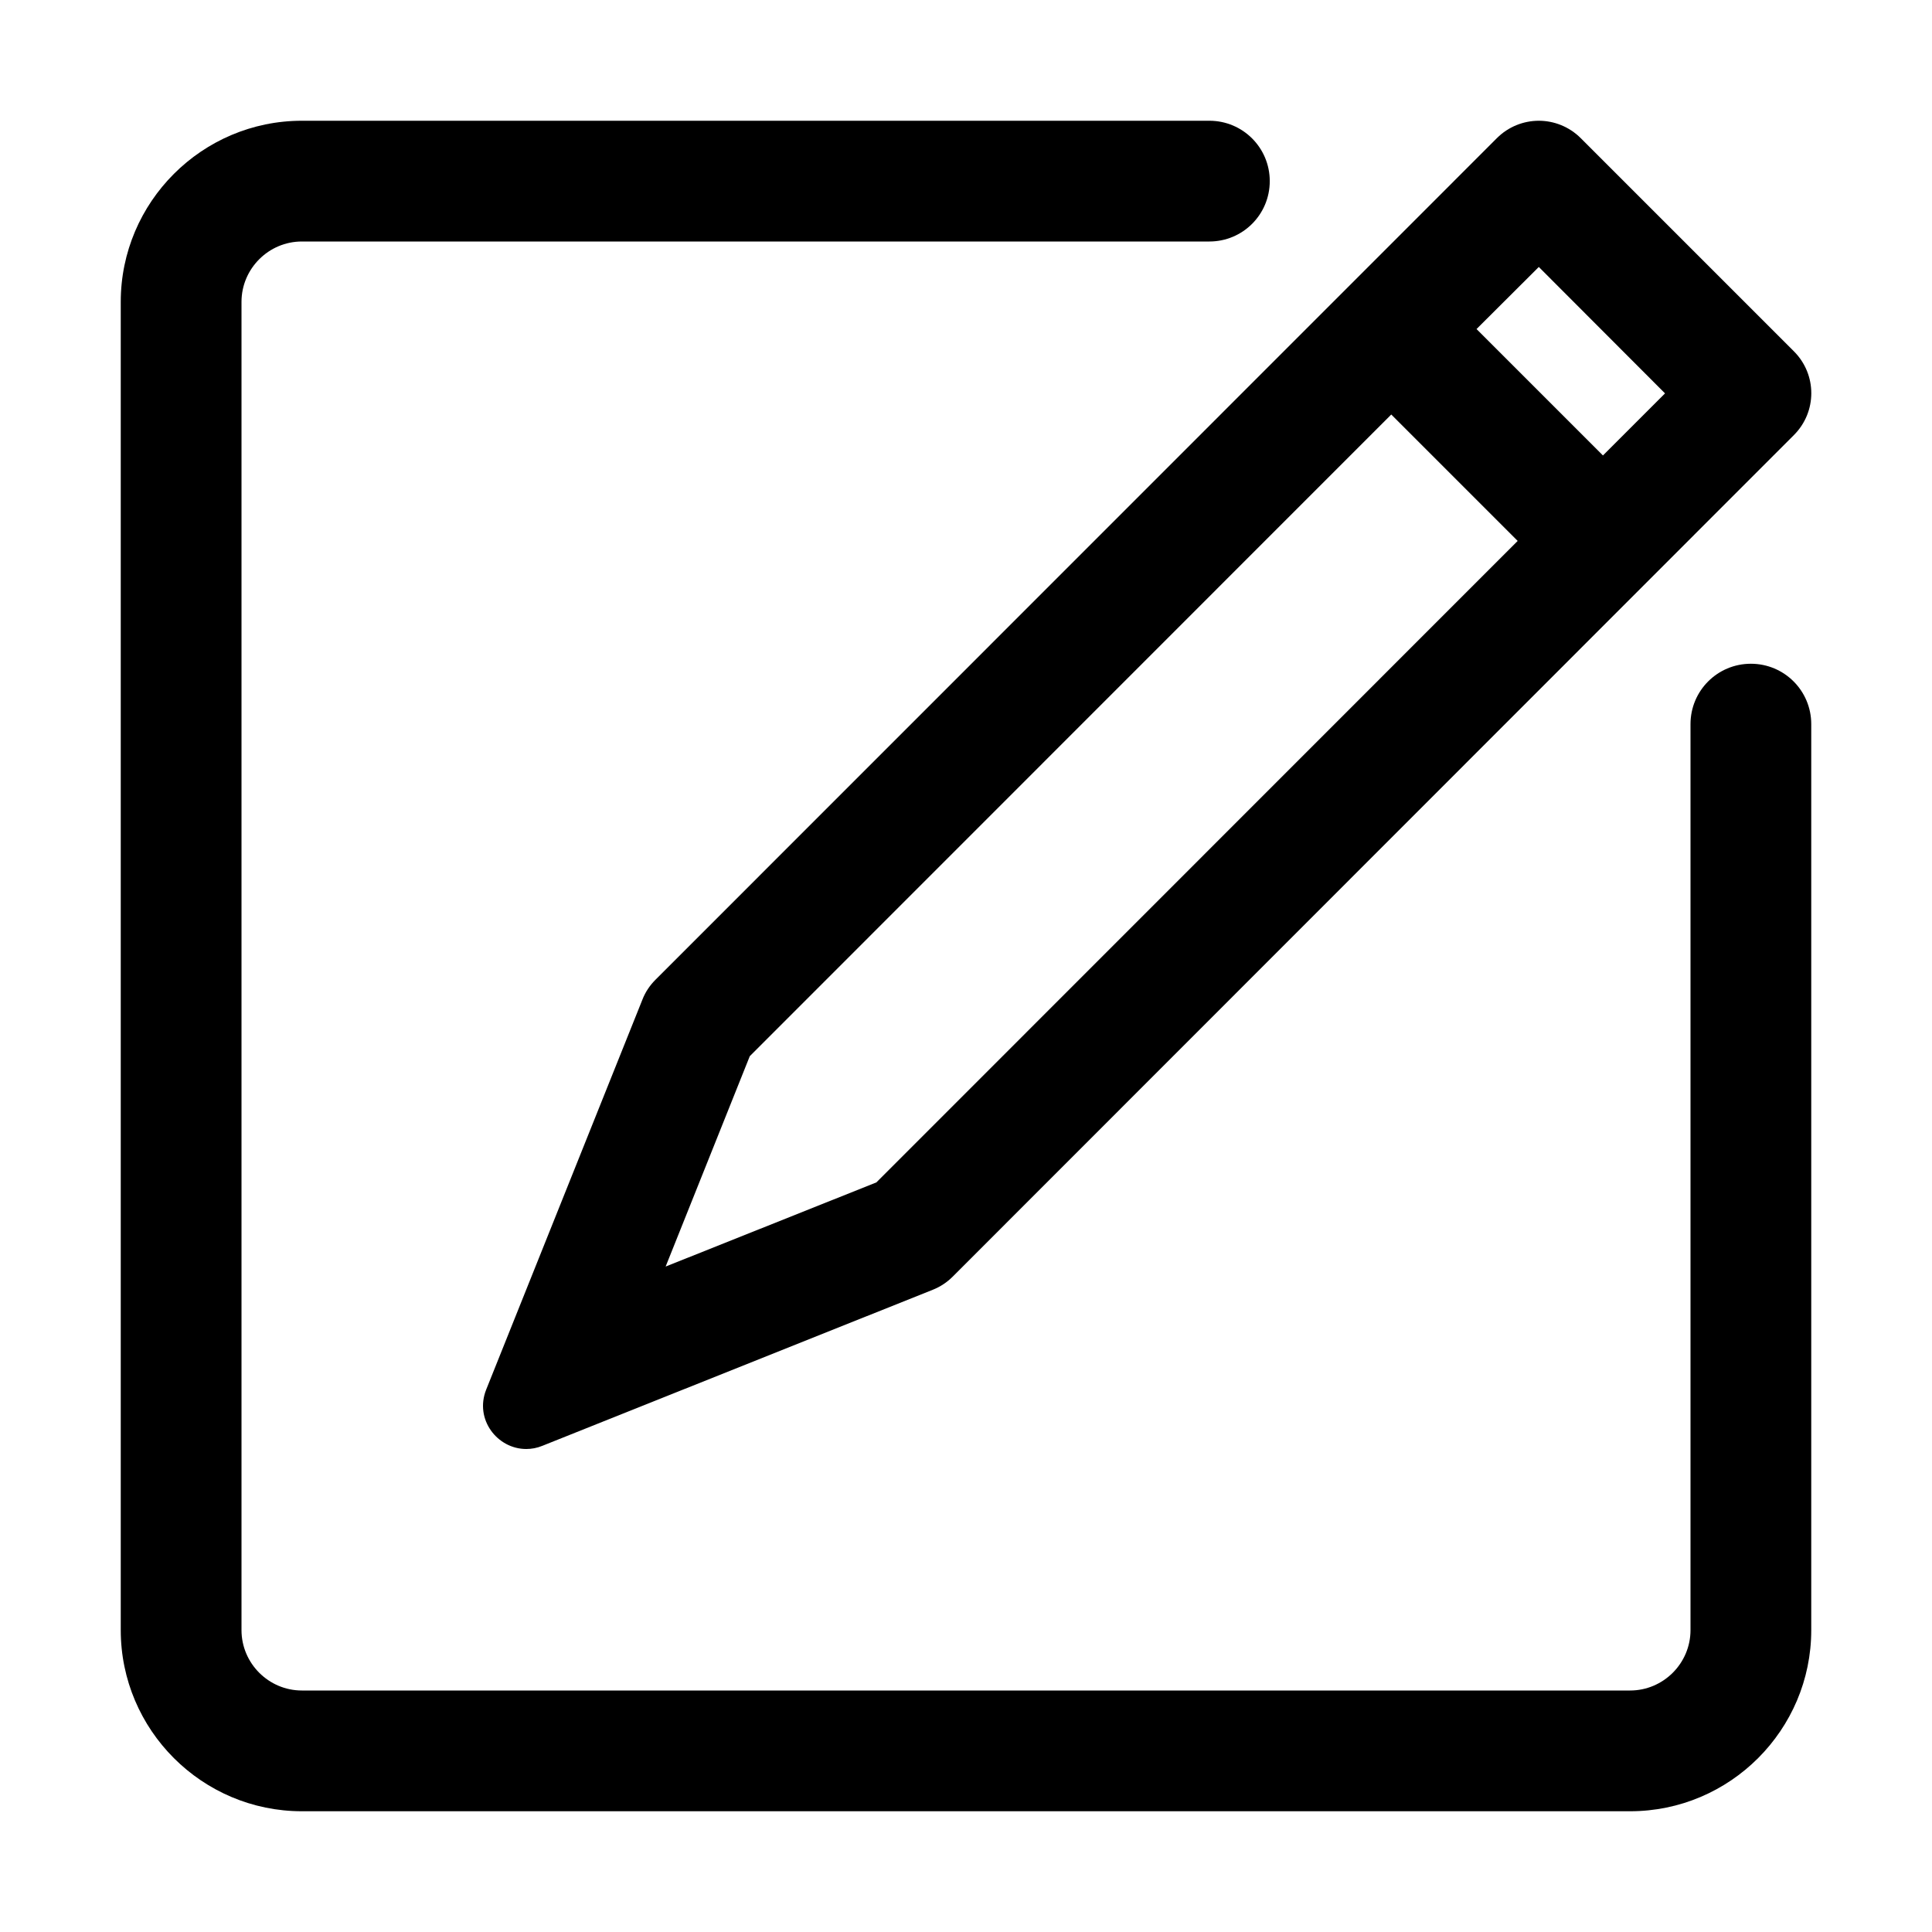
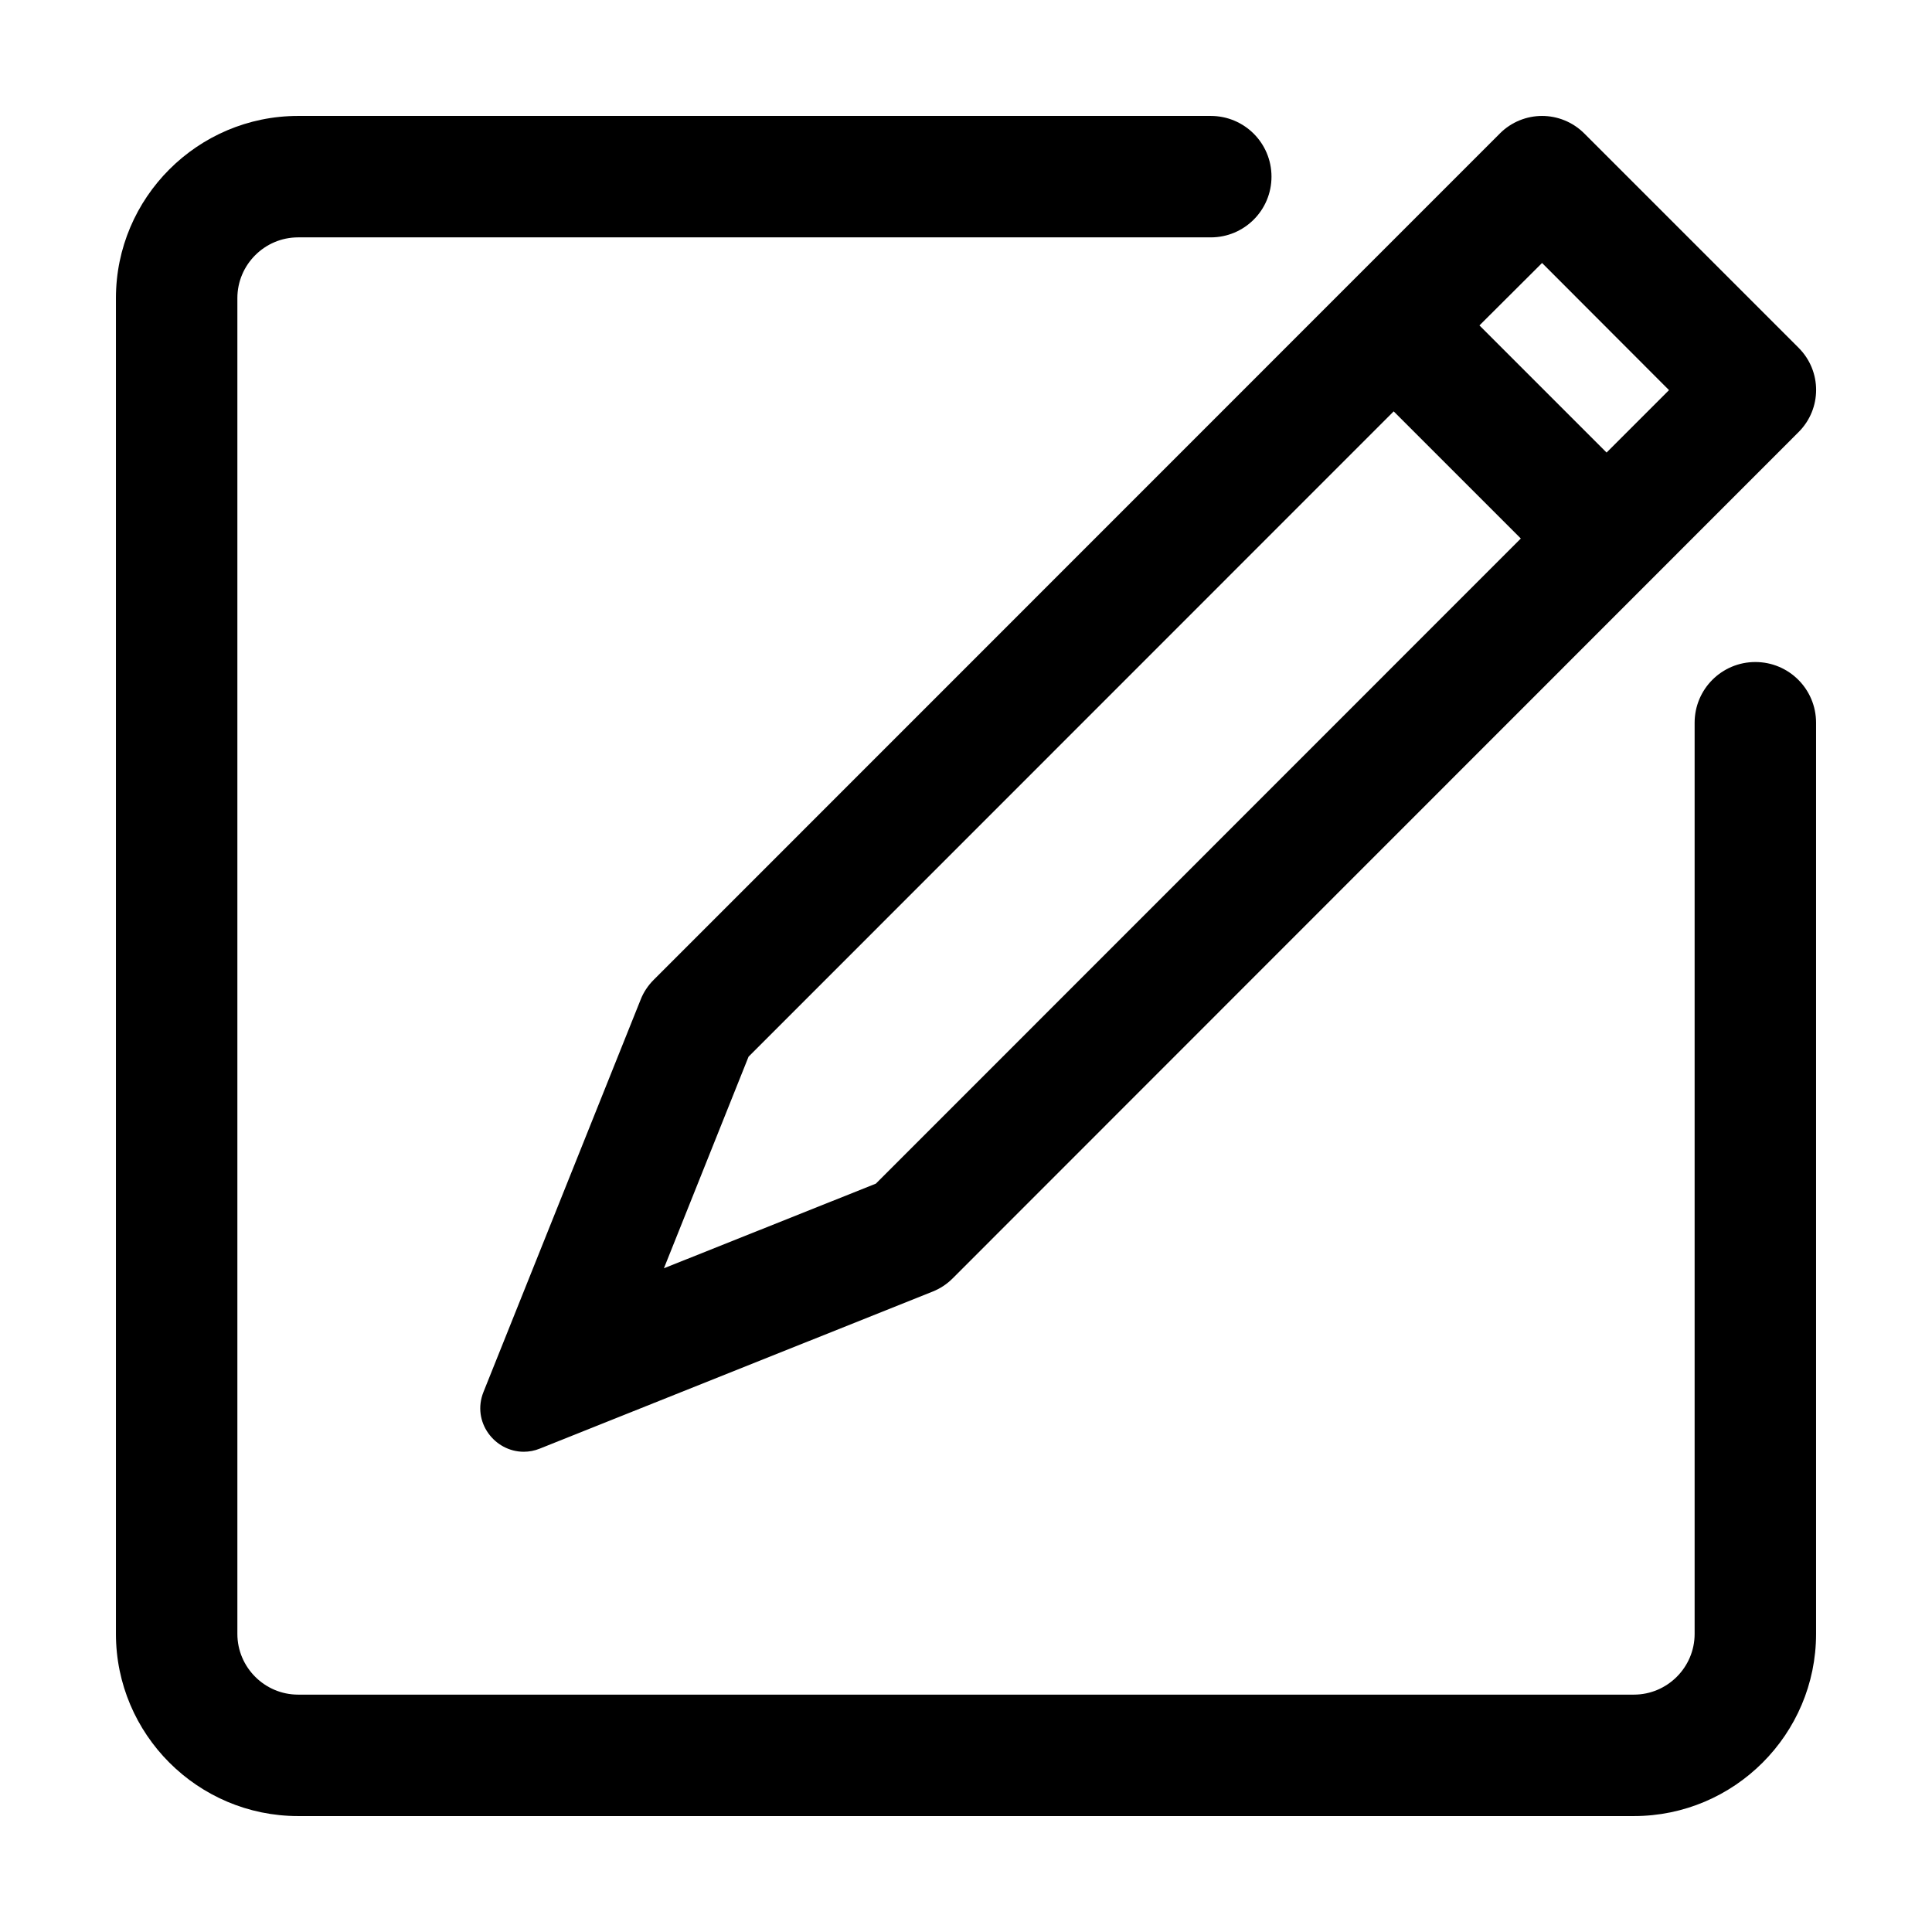
- <svg xmlns="http://www.w3.org/2000/svg" t="1793070056260" class="icon" viewBox="0 0 1024 1024" version="1.1" p-id="5067" width="128" height="128">
+ <svg xmlns="http://www.w3.org/2000/svg" t="1793070056260" class="icon" viewBox="2.9 2.9 1018.2 1018.2" version="1.1" p-id="5067" width="128" height="128">
  <path d="M340.5 529.8l-82.8 206.7c-6.3 15.8 5.9 31.5 21.2 31.5 2.8 0 5.7-0.5 8.6-1.7l206.9-82.7c4-1.6 7.5-3.9 10.6-7l445.8-446c12.3-12.3 12.3-32.1 0-44.4l-113-113c-6.1-6.1-14.2-9.2-22.2-9.2s-16.1 3.1-22.2 9.2l-446 446.1c-3 3-5.4 6.6-6.9 10.5z m475.1-388.3l66.9 67-32.9 32.9-67-67 33-32.9zM397.4 559.8l340-340.1 67 67-339.9 340-111.7 44.6 44.6-111.5z" p-id="5068" />
  <path d="M928 351.8c-17.7 0-32 14.3-32 32V864c0 17.6-14.4 32-32 32H160c-17.6 0-32-14.4-32-32V160c0-17.6 14.4-32 32-32h481c17.7 0 32-14.3 32-32s-14.3-32-32-32H160c-52.9 0-96 43.1-96 96v704c0 52.9 43.1 96 96 96h704c52.9 0 96-43.1 96-96V383.8c0-17.7-14.3-32-32-32z" p-id="5069" />
</svg>
